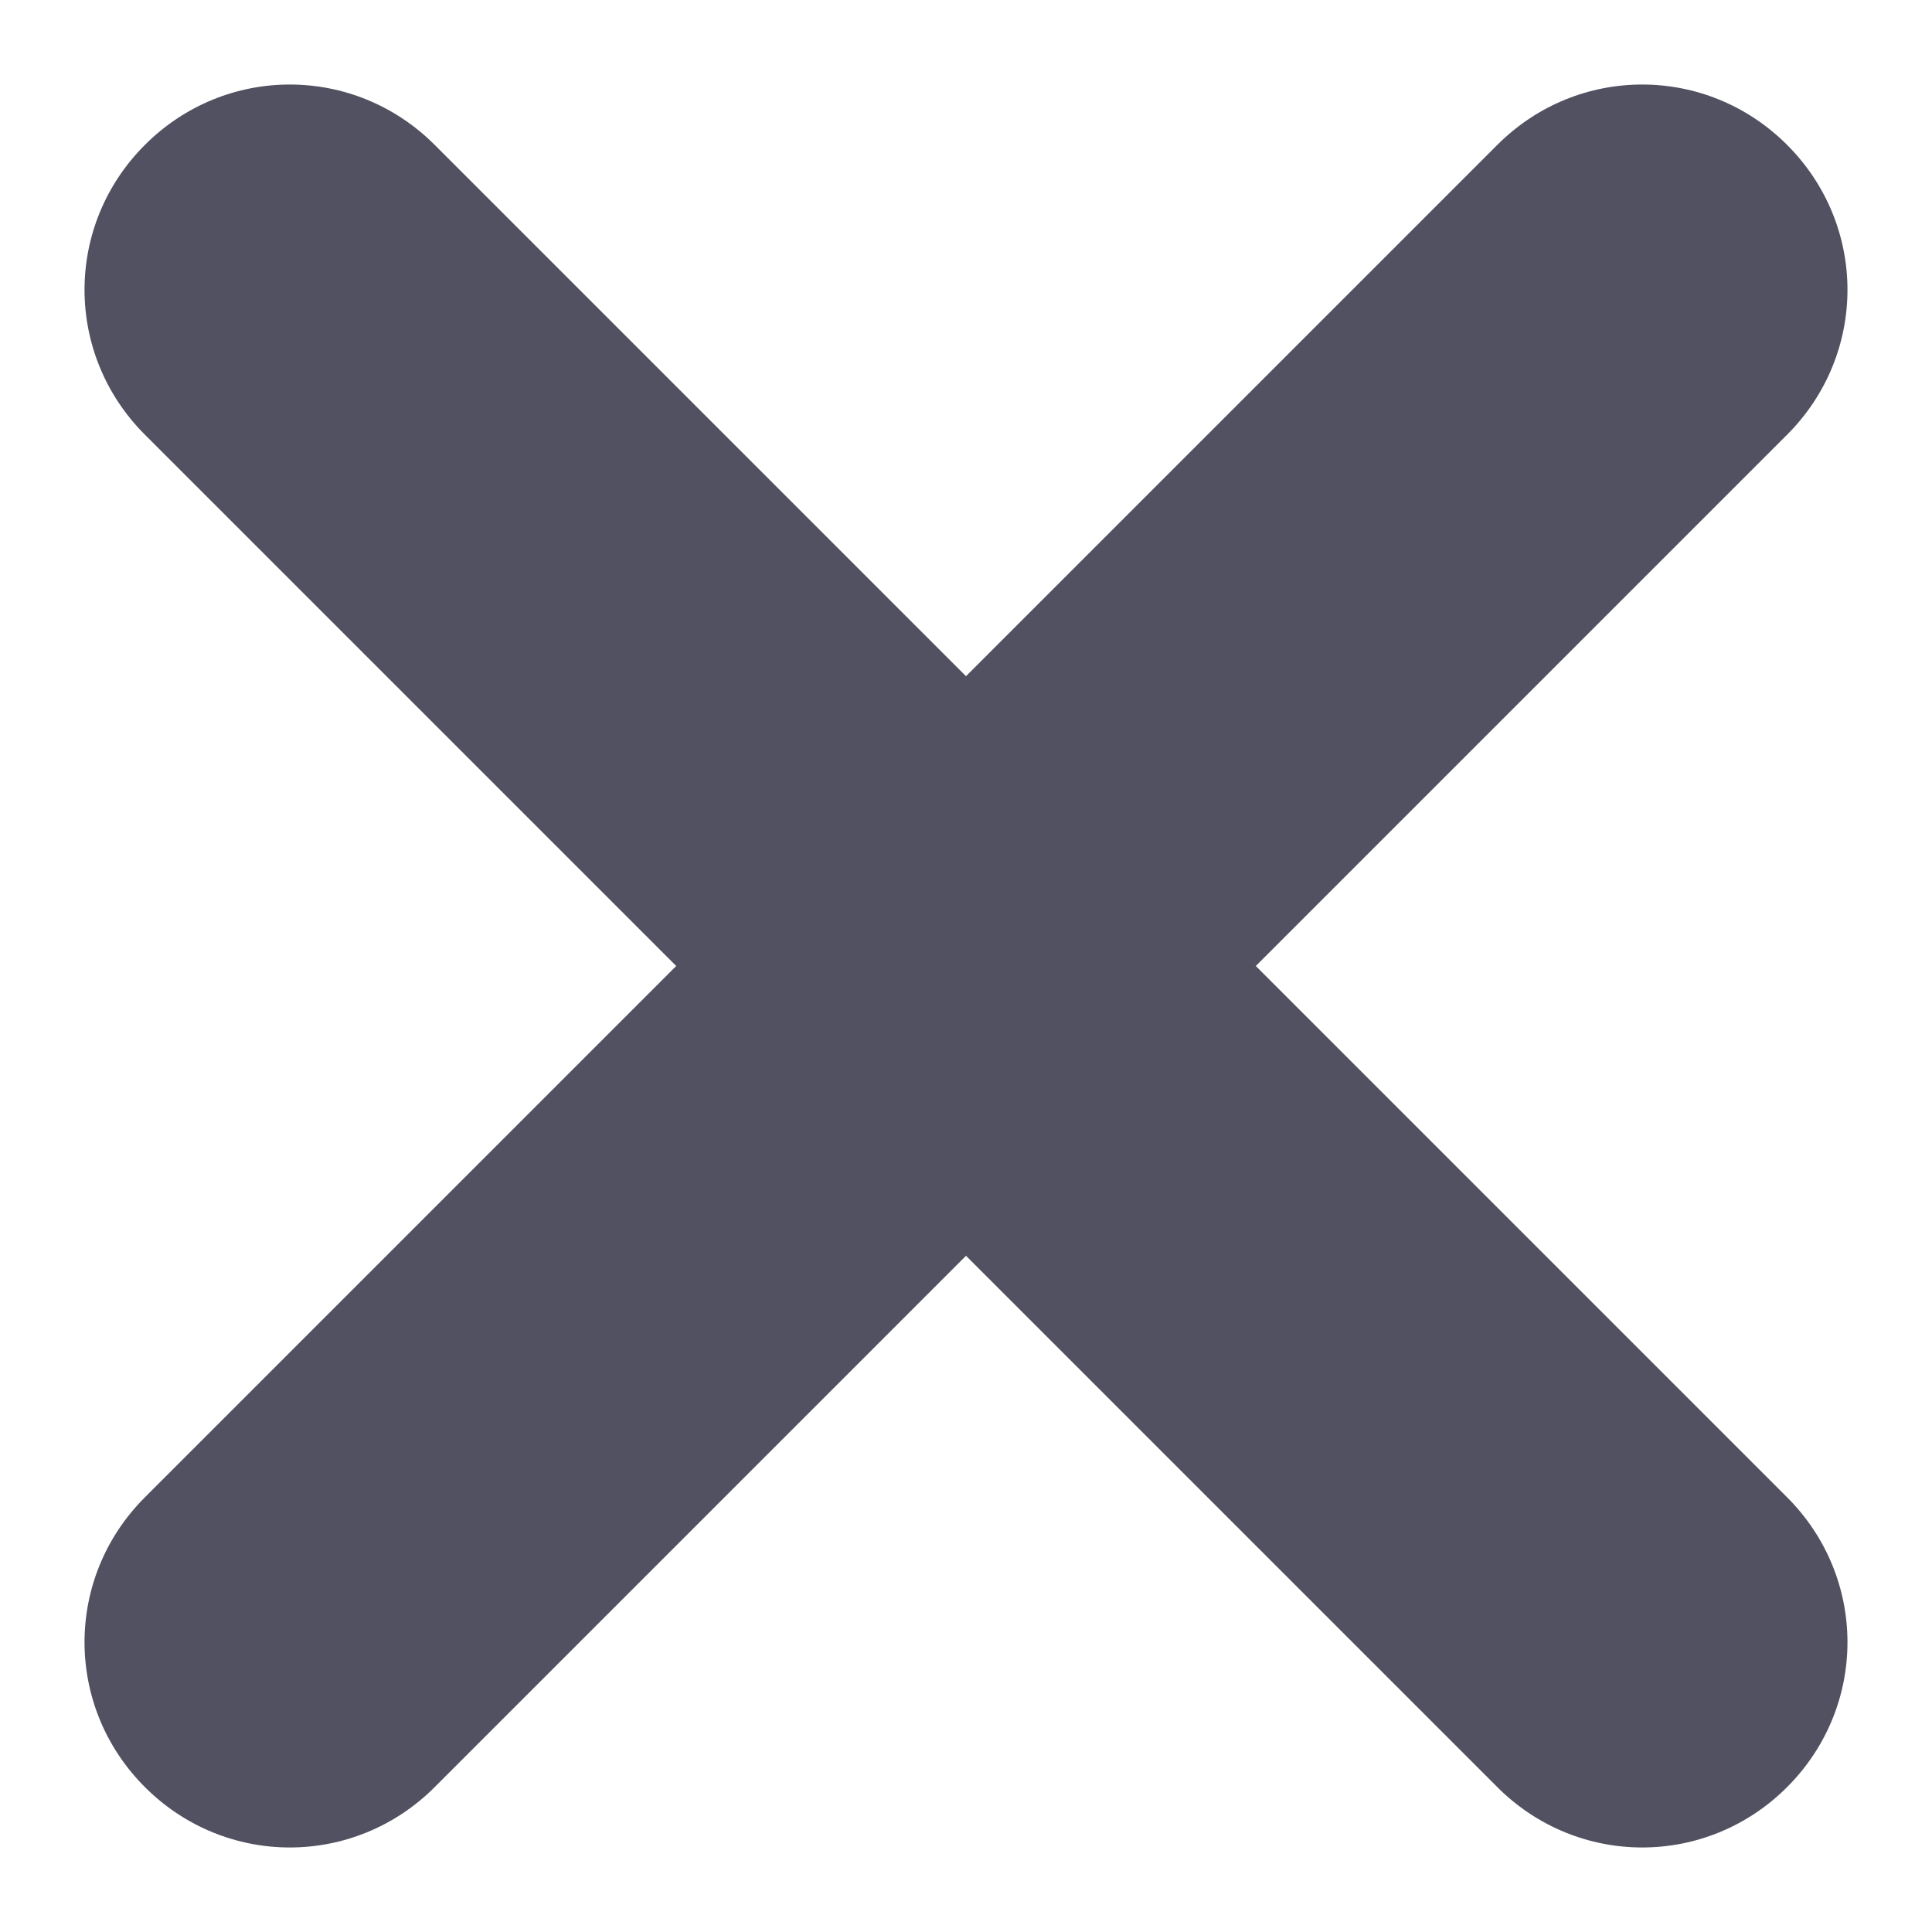
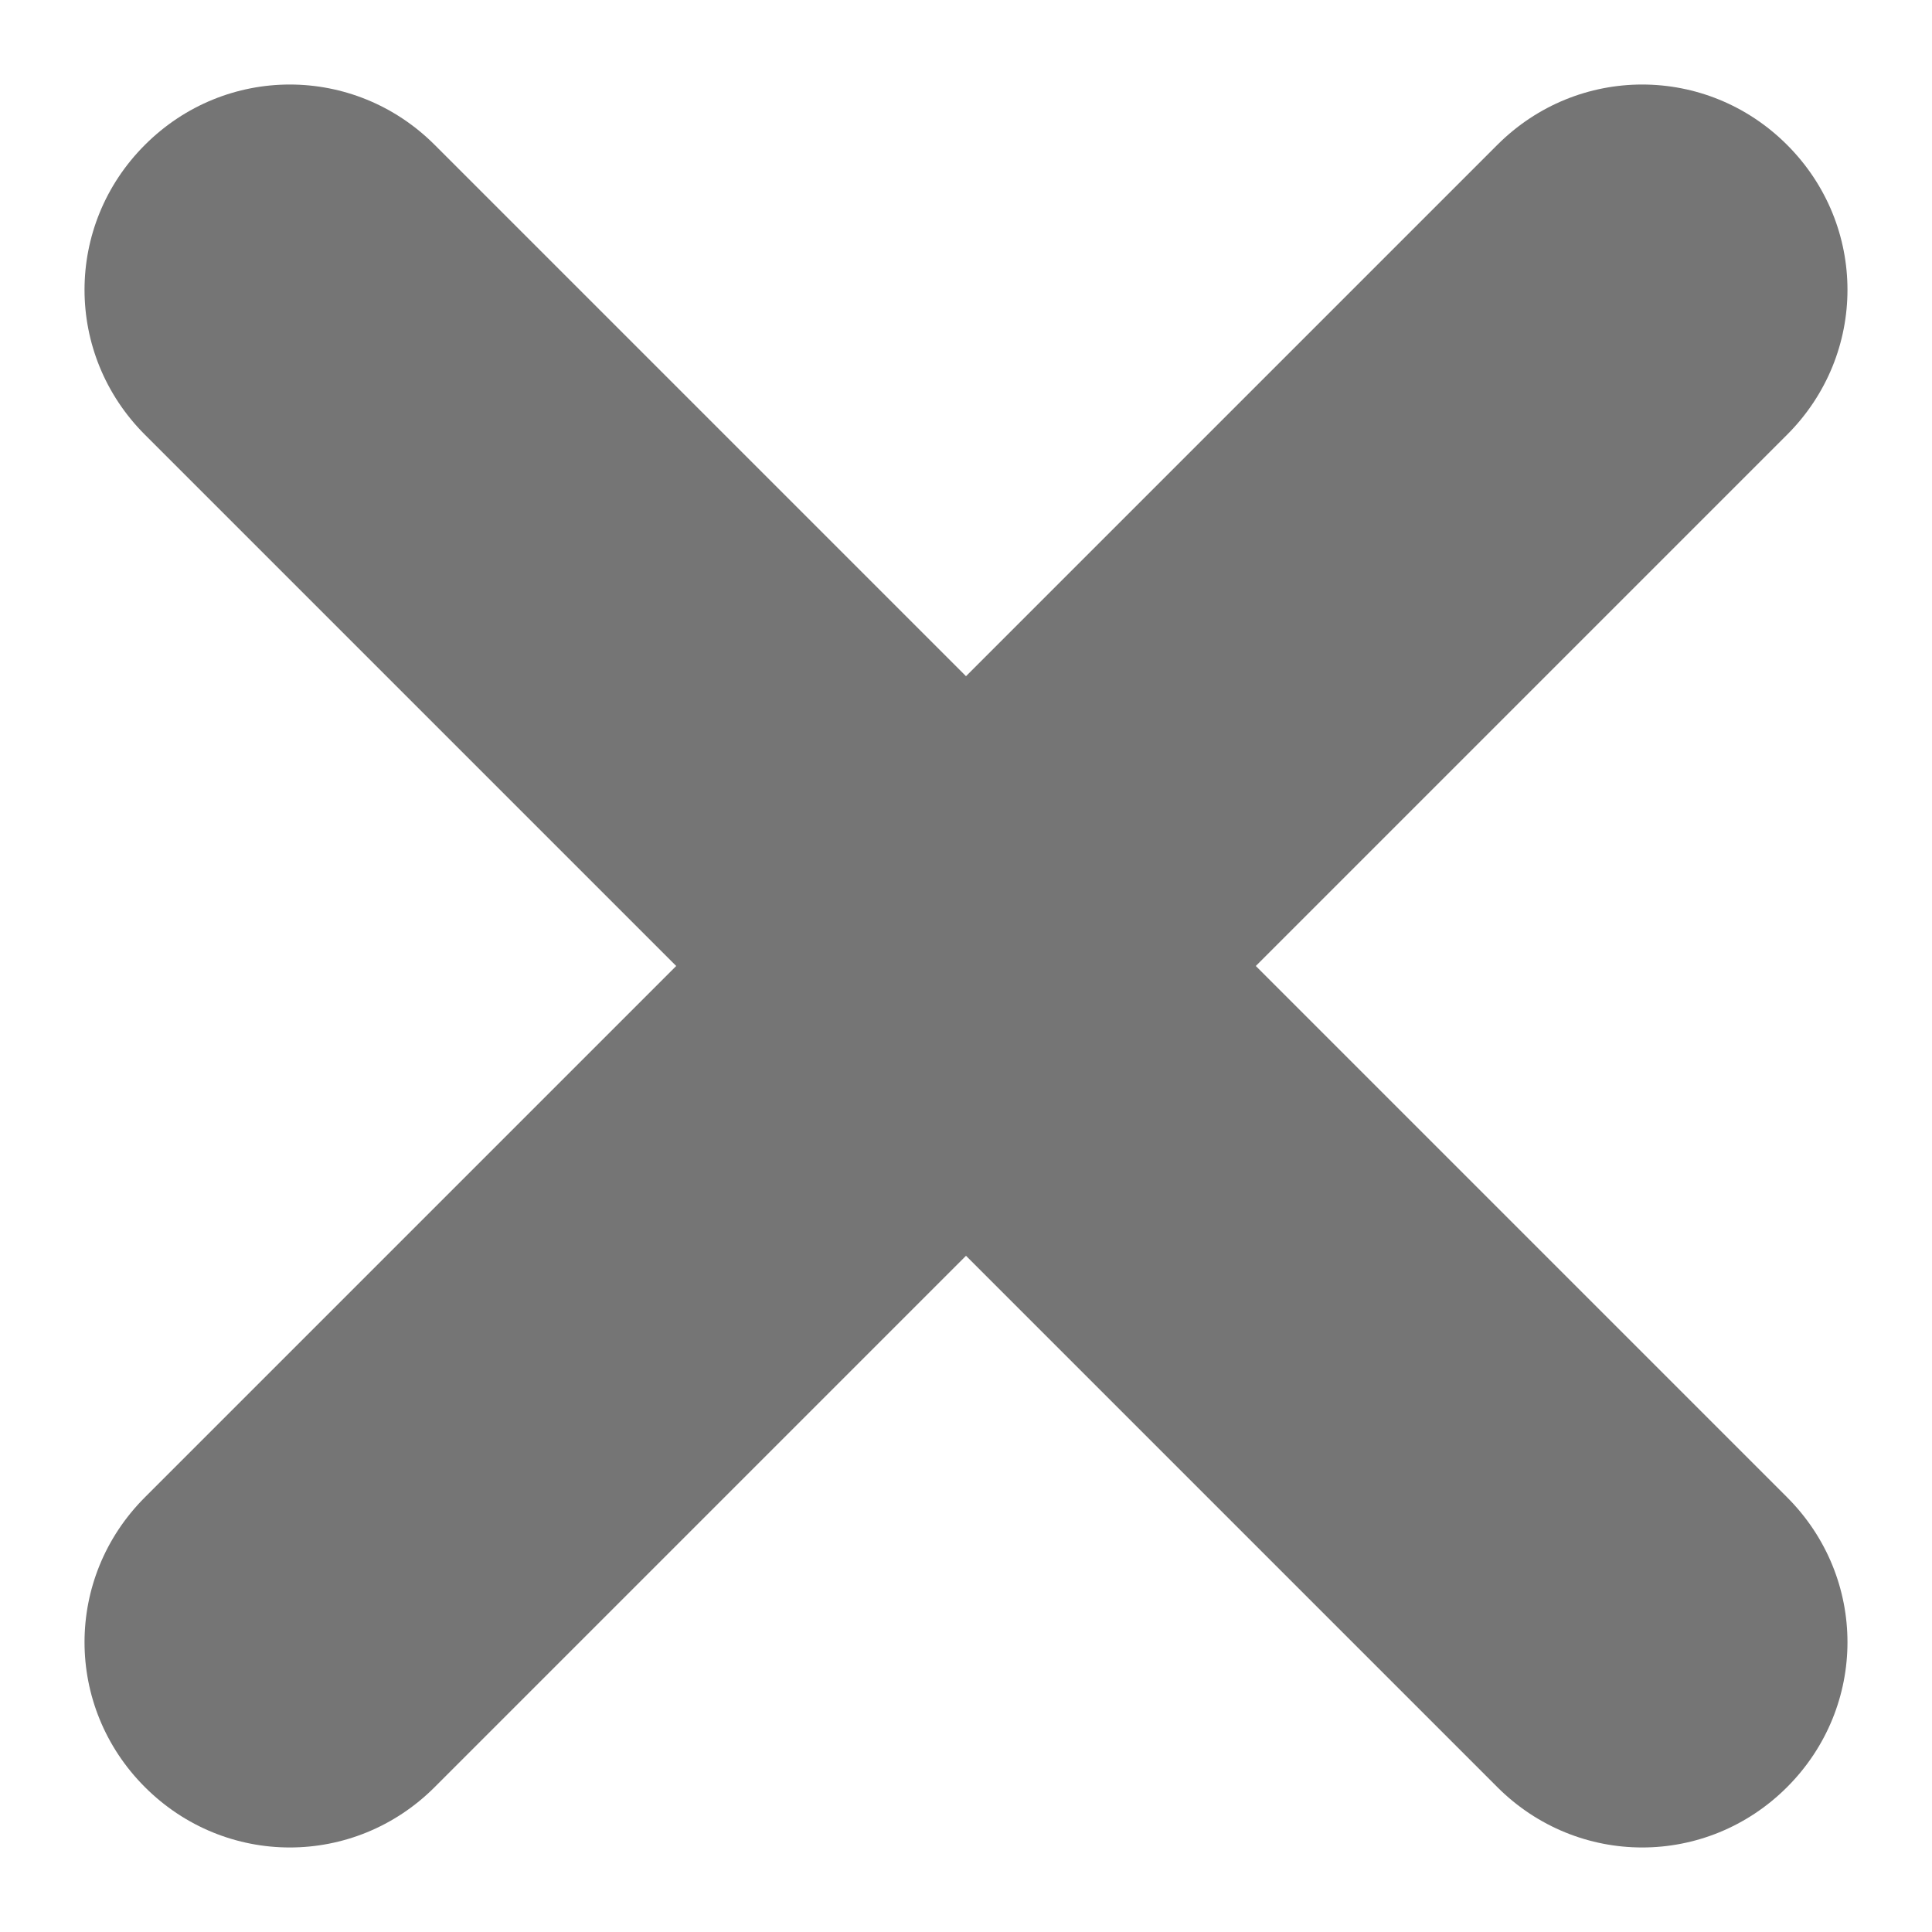
<svg xmlns="http://www.w3.org/2000/svg" version="1.1" id="Calque_1" x="0px" y="0px" viewBox="0 0 12 12" style="enable-background:new 0 0 12 12;" xml:space="preserve">
-   <style type="text/css">
- 	.st0{fill:#515161;}
- </style>
-   <path class="st0" d="M11.1,2.7c0.5-0.5,0.5-1.3,0-1.8c-0.5-0.5-1.3-0.5-1.8,0L6,4.2L2.7,0.9c-0.5-0.5-1.3-0.5-1.8,0  c-0.5,0.5-0.5,1.3,0,1.8L4.2,6L0.9,9.3c-0.5,0.5-0.5,1.3,0,1.8c0.5,0.5,1.3,0.5,1.8,0L6,7.8l3.3,3.3c0.5,0.5,1.3,0.5,1.8,0  c0.5-0.5,0.5-1.3,0-1.8L7.8,6L11.1,2.7z" />
+   <path fill="#757575" d="M11.1,2.7c0.5-0.5,0.5-1.3,0-1.8c-0.5-0.5-1.3-0.5-1.8,0L6,4.2L2.7,0.9c-0.5-0.5-1.3-0.5-1.8,0  c-0.5,0.5-0.5,1.3,0,1.8L4.2,6L0.9,9.3c-0.5,0.5-0.5,1.3,0,1.8c0.5,0.5,1.3,0.5,1.8,0L6,7.8l3.3,3.3c0.5,0.5,1.3,0.5,1.8,0  c0.5-0.5,0.5-1.3,0-1.8L7.8,6L11.1,2.7z" />
</svg>
